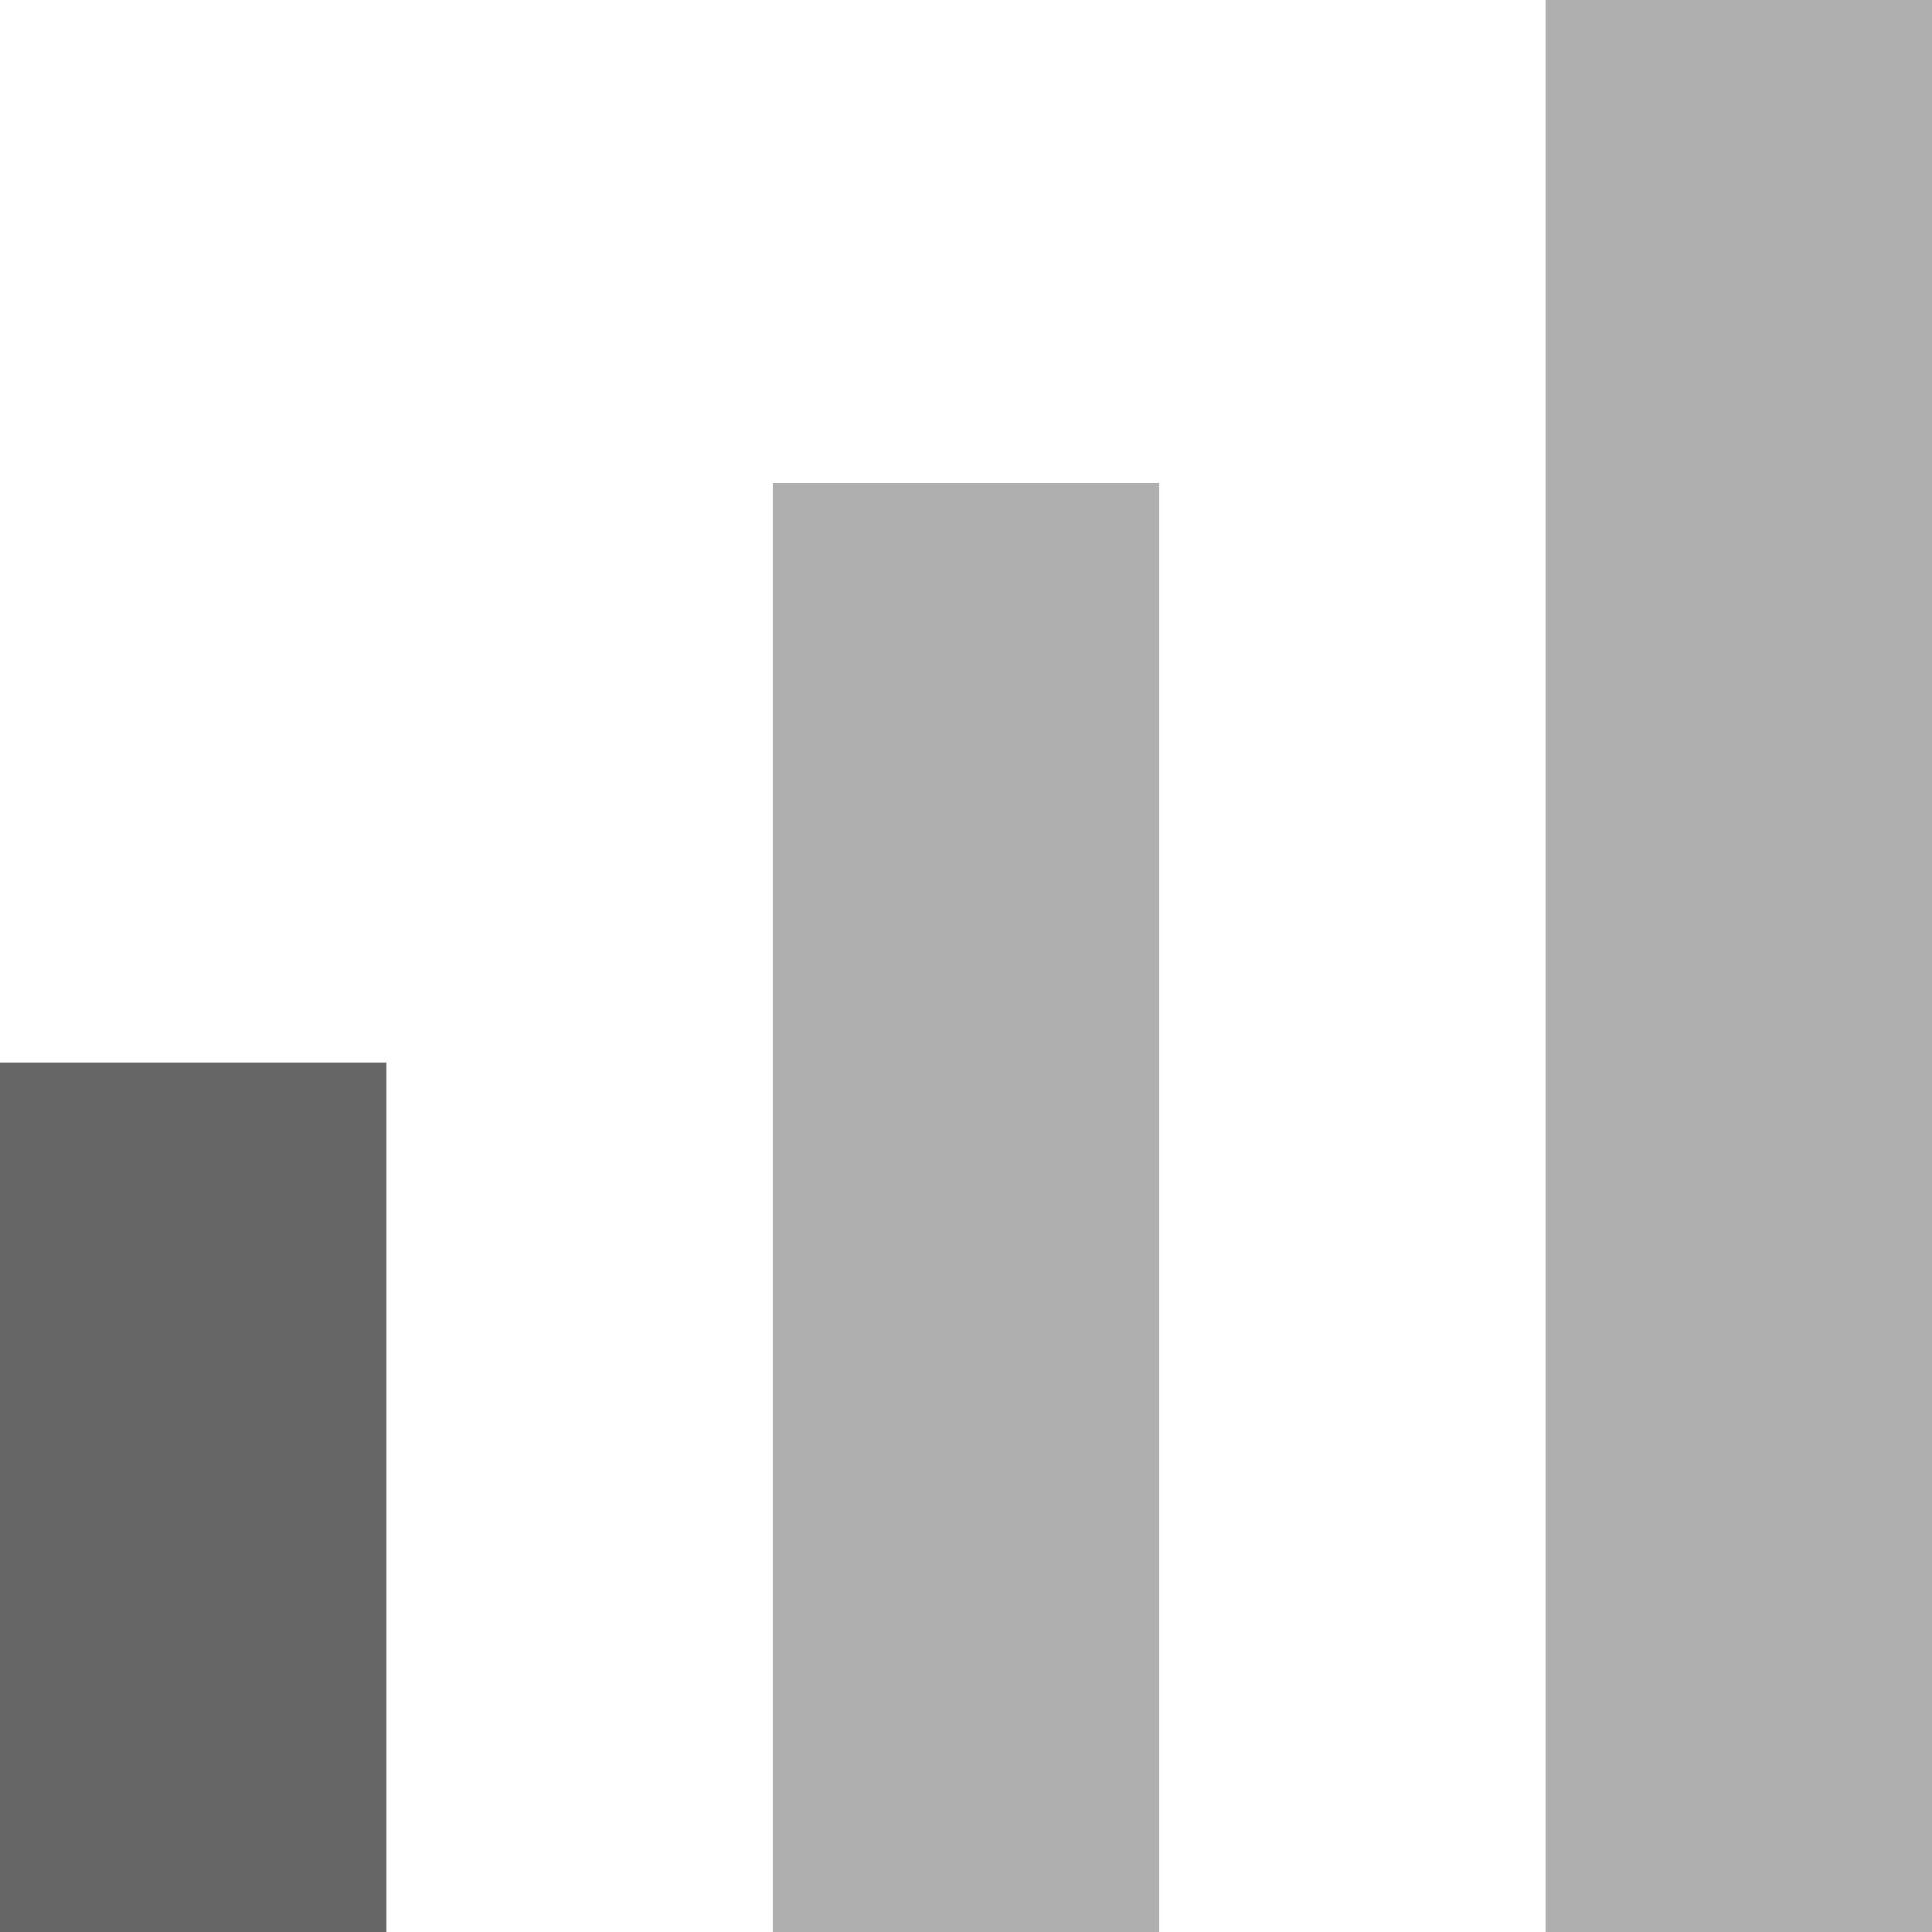
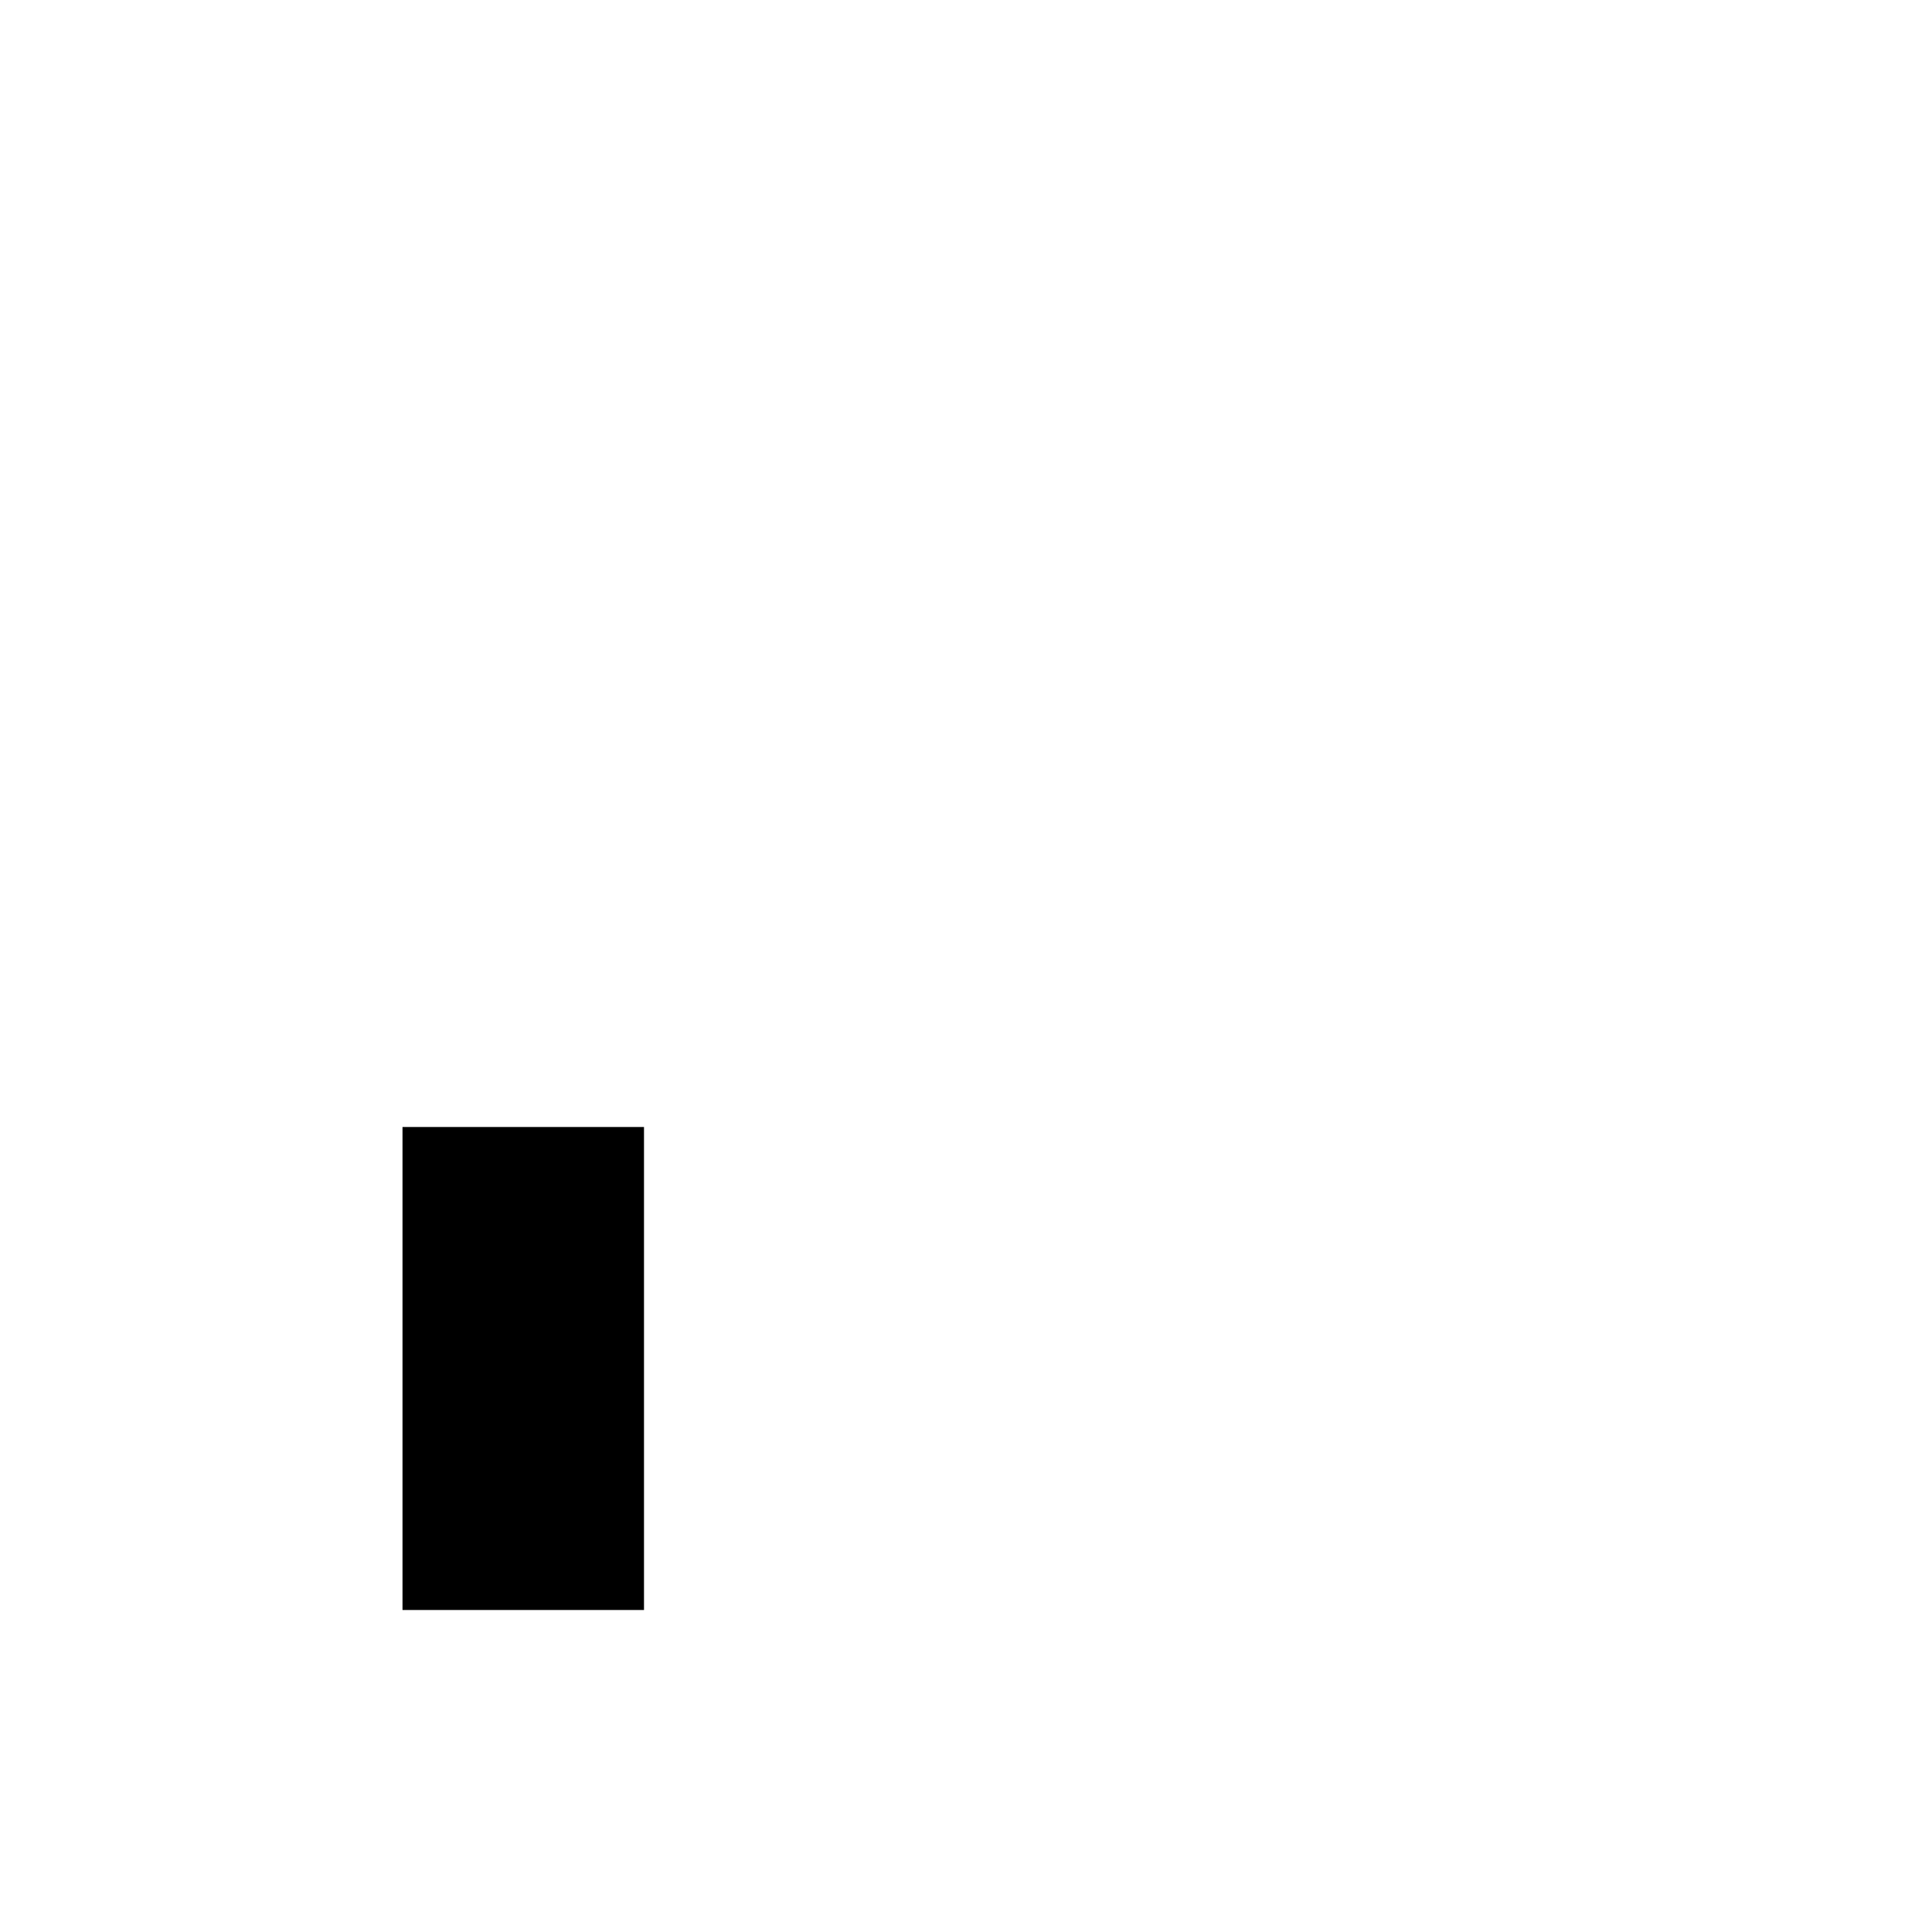
- <svg xmlns="http://www.w3.org/2000/svg" width="15" height="15" viewBox="0 0 20 20" fill="none">
-   <rect y="11" width="4" height="9" fill="#666666" />
-   <rect x="8" y="5" width="4" height="15" fill="#AFAFAF" />
-   <rect x="16" width="4" height="20" fill="#AFAFAF" />
+ <svg xmlns="http://www.w3.org/2000/svg" enable-background="new 0 0 24 24" height="24px" viewBox="0 0 24 24" width="24px" fill="#000000">
+   <g>
+     <rect fill="none" height="24" width="24" />
+   </g>
+   <g>
+     <path d="M5,14h3v6H5V14z" />
+   </g>
</svg>
